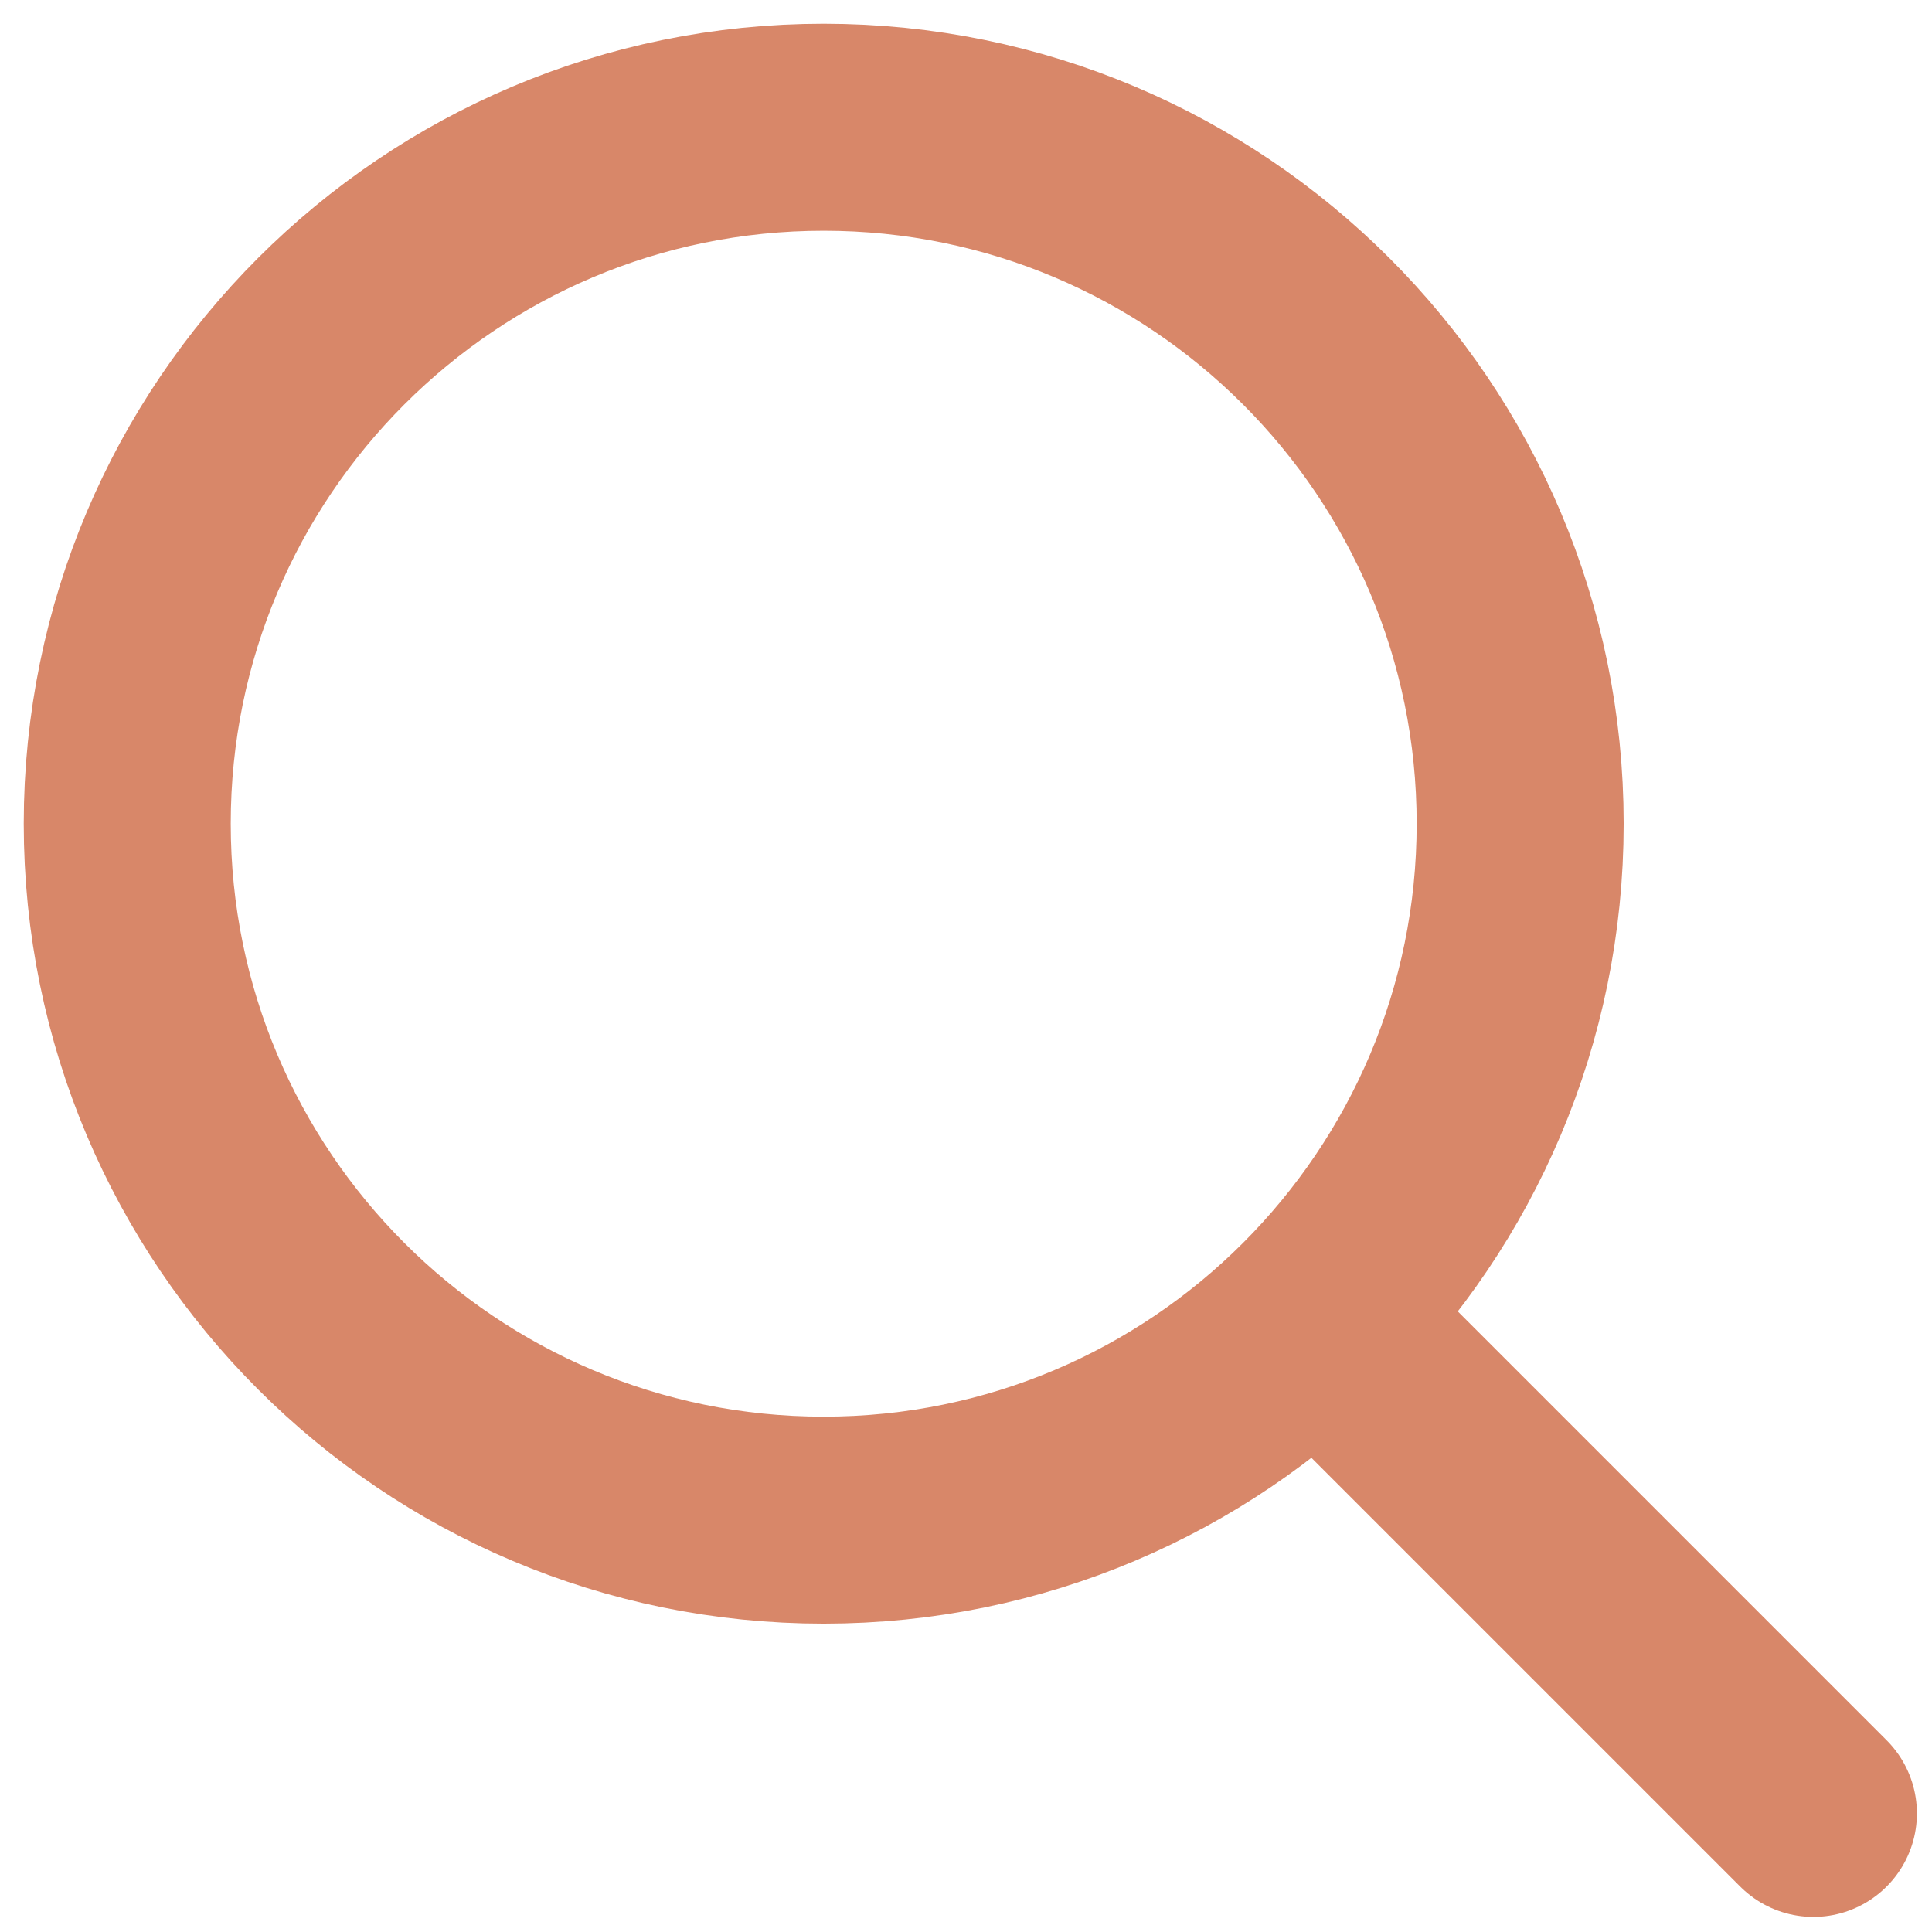
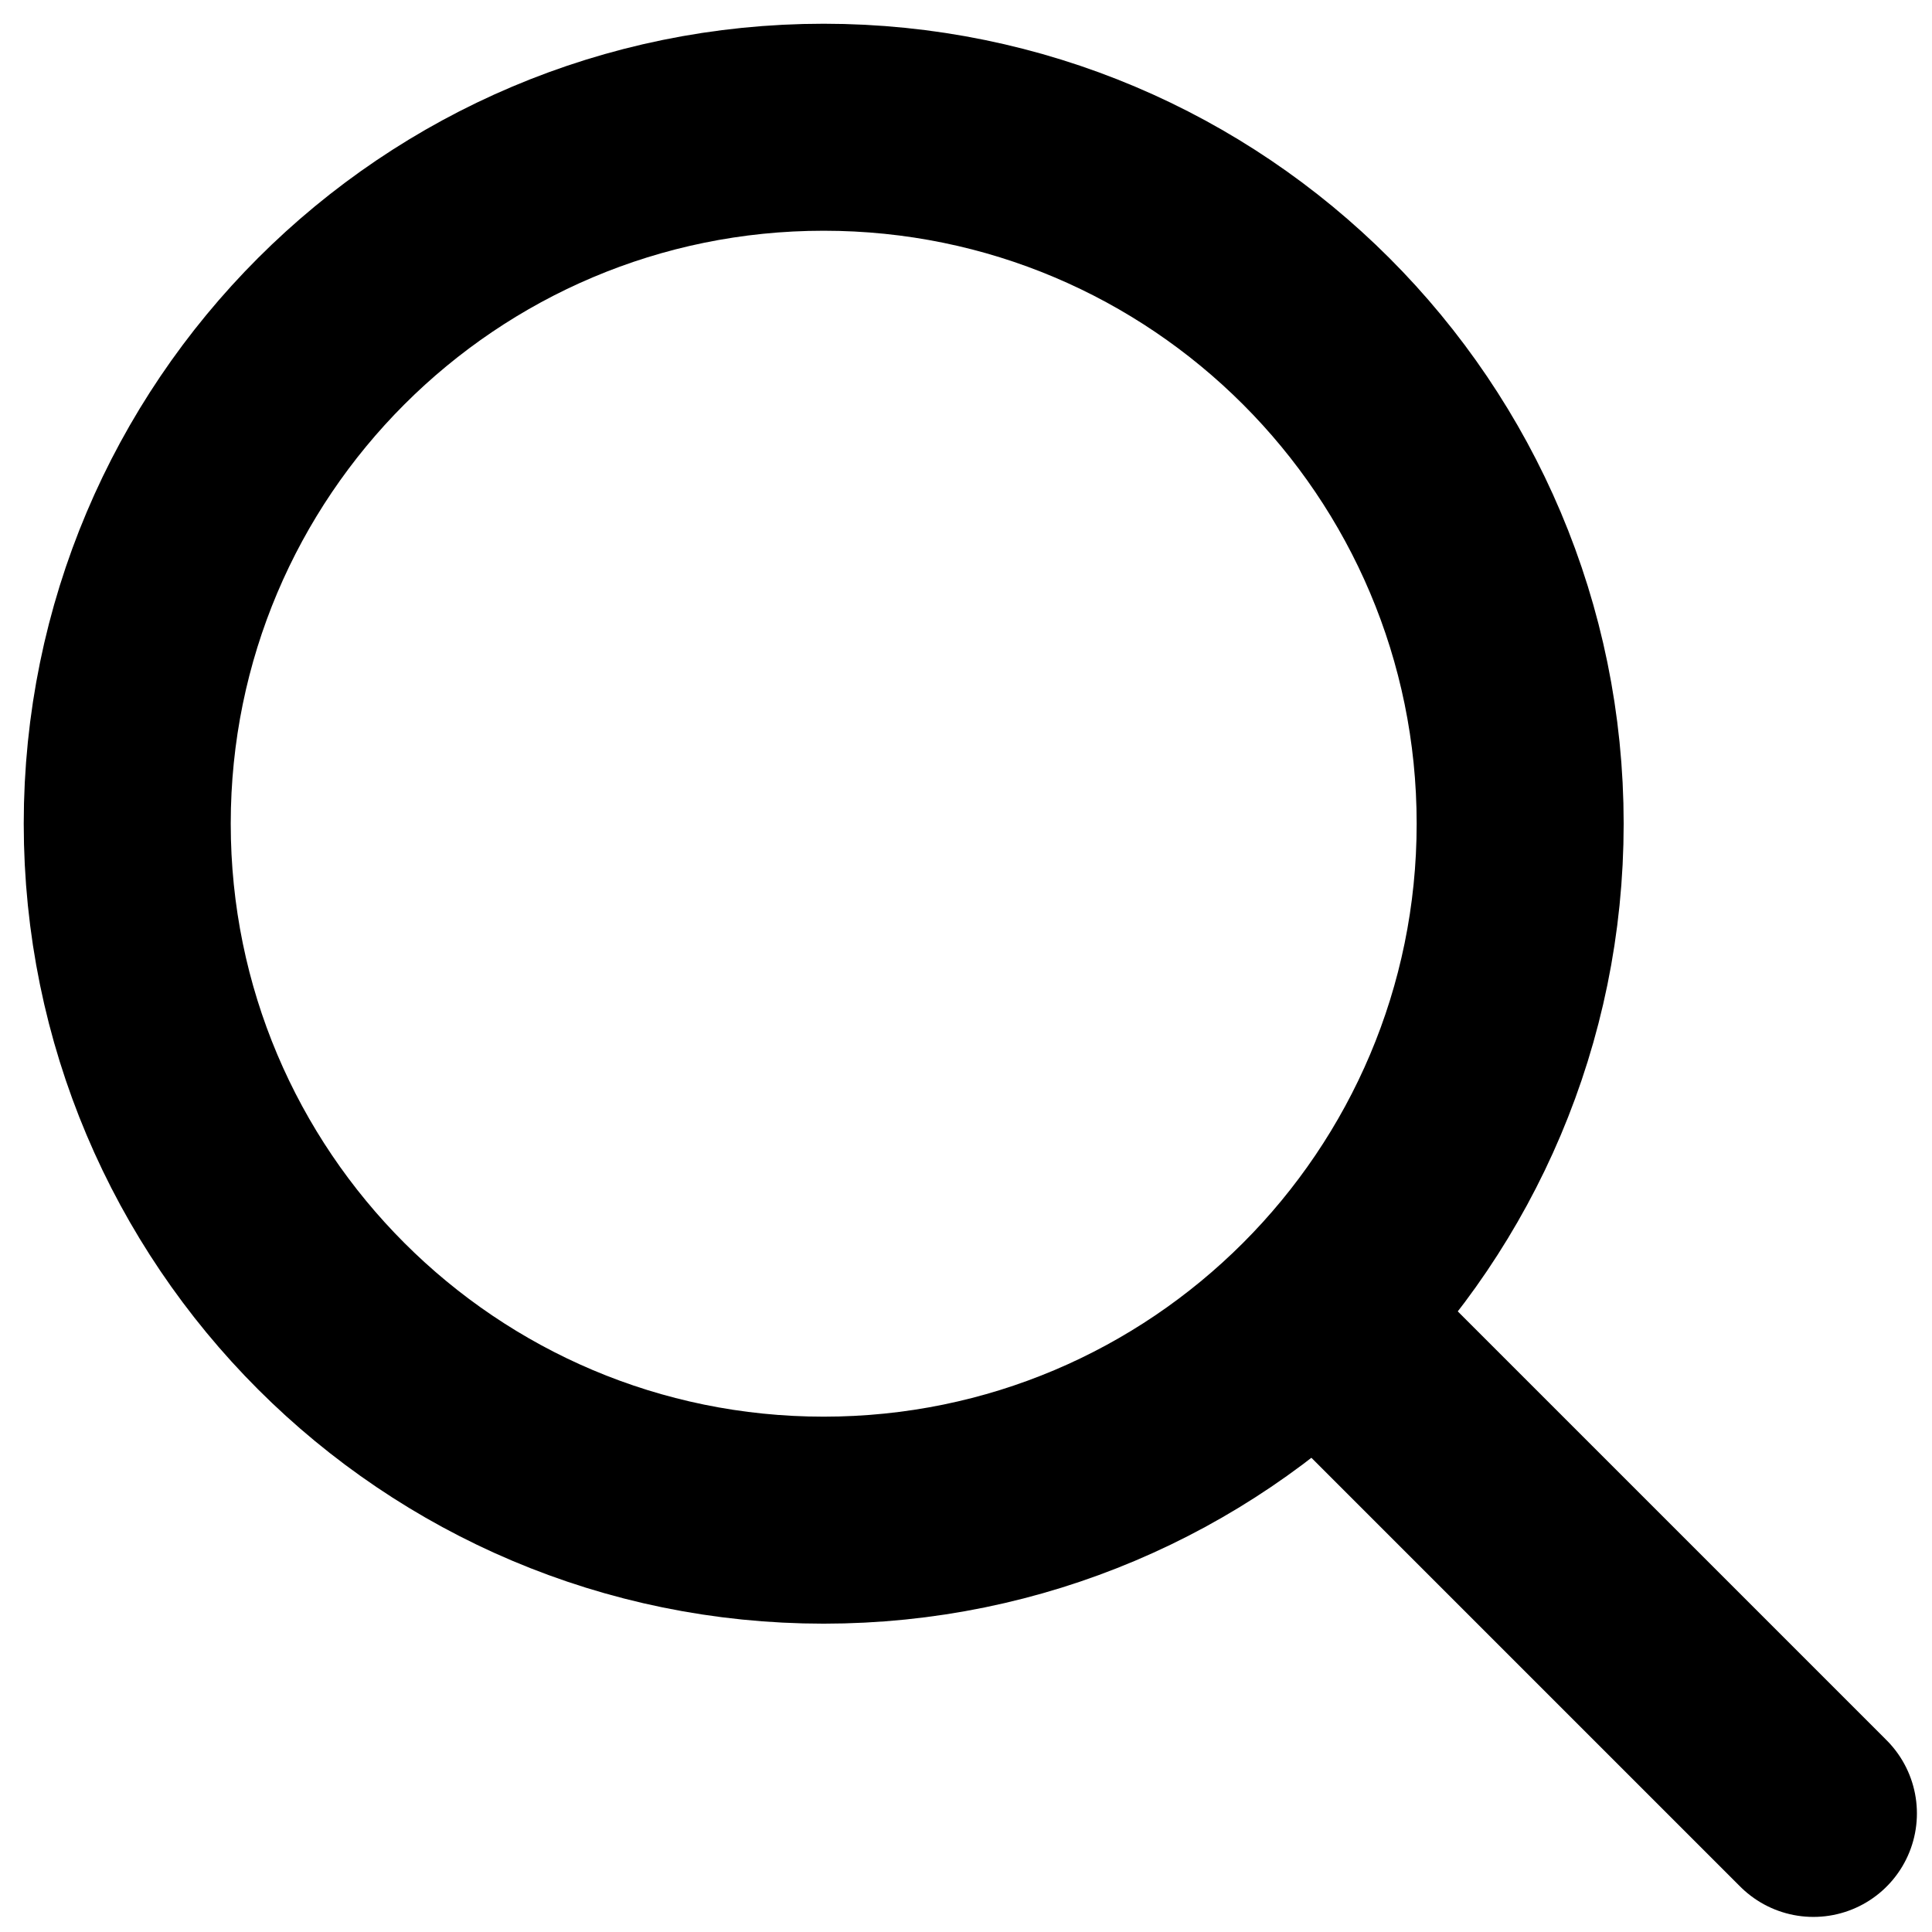
<svg xmlns="http://www.w3.org/2000/svg" width="42" height="42" viewBox="0 0 42 42" fill="none">
-   <path d="M29.859 29.859L39.422 39.422" stroke="#D88769" stroke-width="4.5" stroke-linecap="round" stroke-linejoin="round" />
-   <path d="M17.906 33.047C26.268 33.047 33.047 26.268 33.047 17.906C33.047 9.544 26.268 2.766 17.906 2.766C9.544 2.766 2.766 9.544 2.766 17.906C2.766 26.268 9.544 33.047 17.906 33.047Z" stroke="#D88769" stroke-width="4.5" stroke-linecap="round" stroke-linejoin="round" />
+   <path d="M29.859 29.859L39.422 39.422" stroke="#000" stroke-width="4.5" stroke-linecap="round" stroke-linejoin="round" />
+   <path d="M17.906 33.047C26.268 33.047 33.047 26.268 33.047 17.906C33.047 9.544 26.268 2.766 17.906 2.766C9.544 2.766 2.766 9.544 2.766 17.906C2.766 26.268 9.544 33.047 17.906 33.047Z" stroke="#000" stroke-width="4.5" stroke-linecap="round" stroke-linejoin="round" />
</svg>
